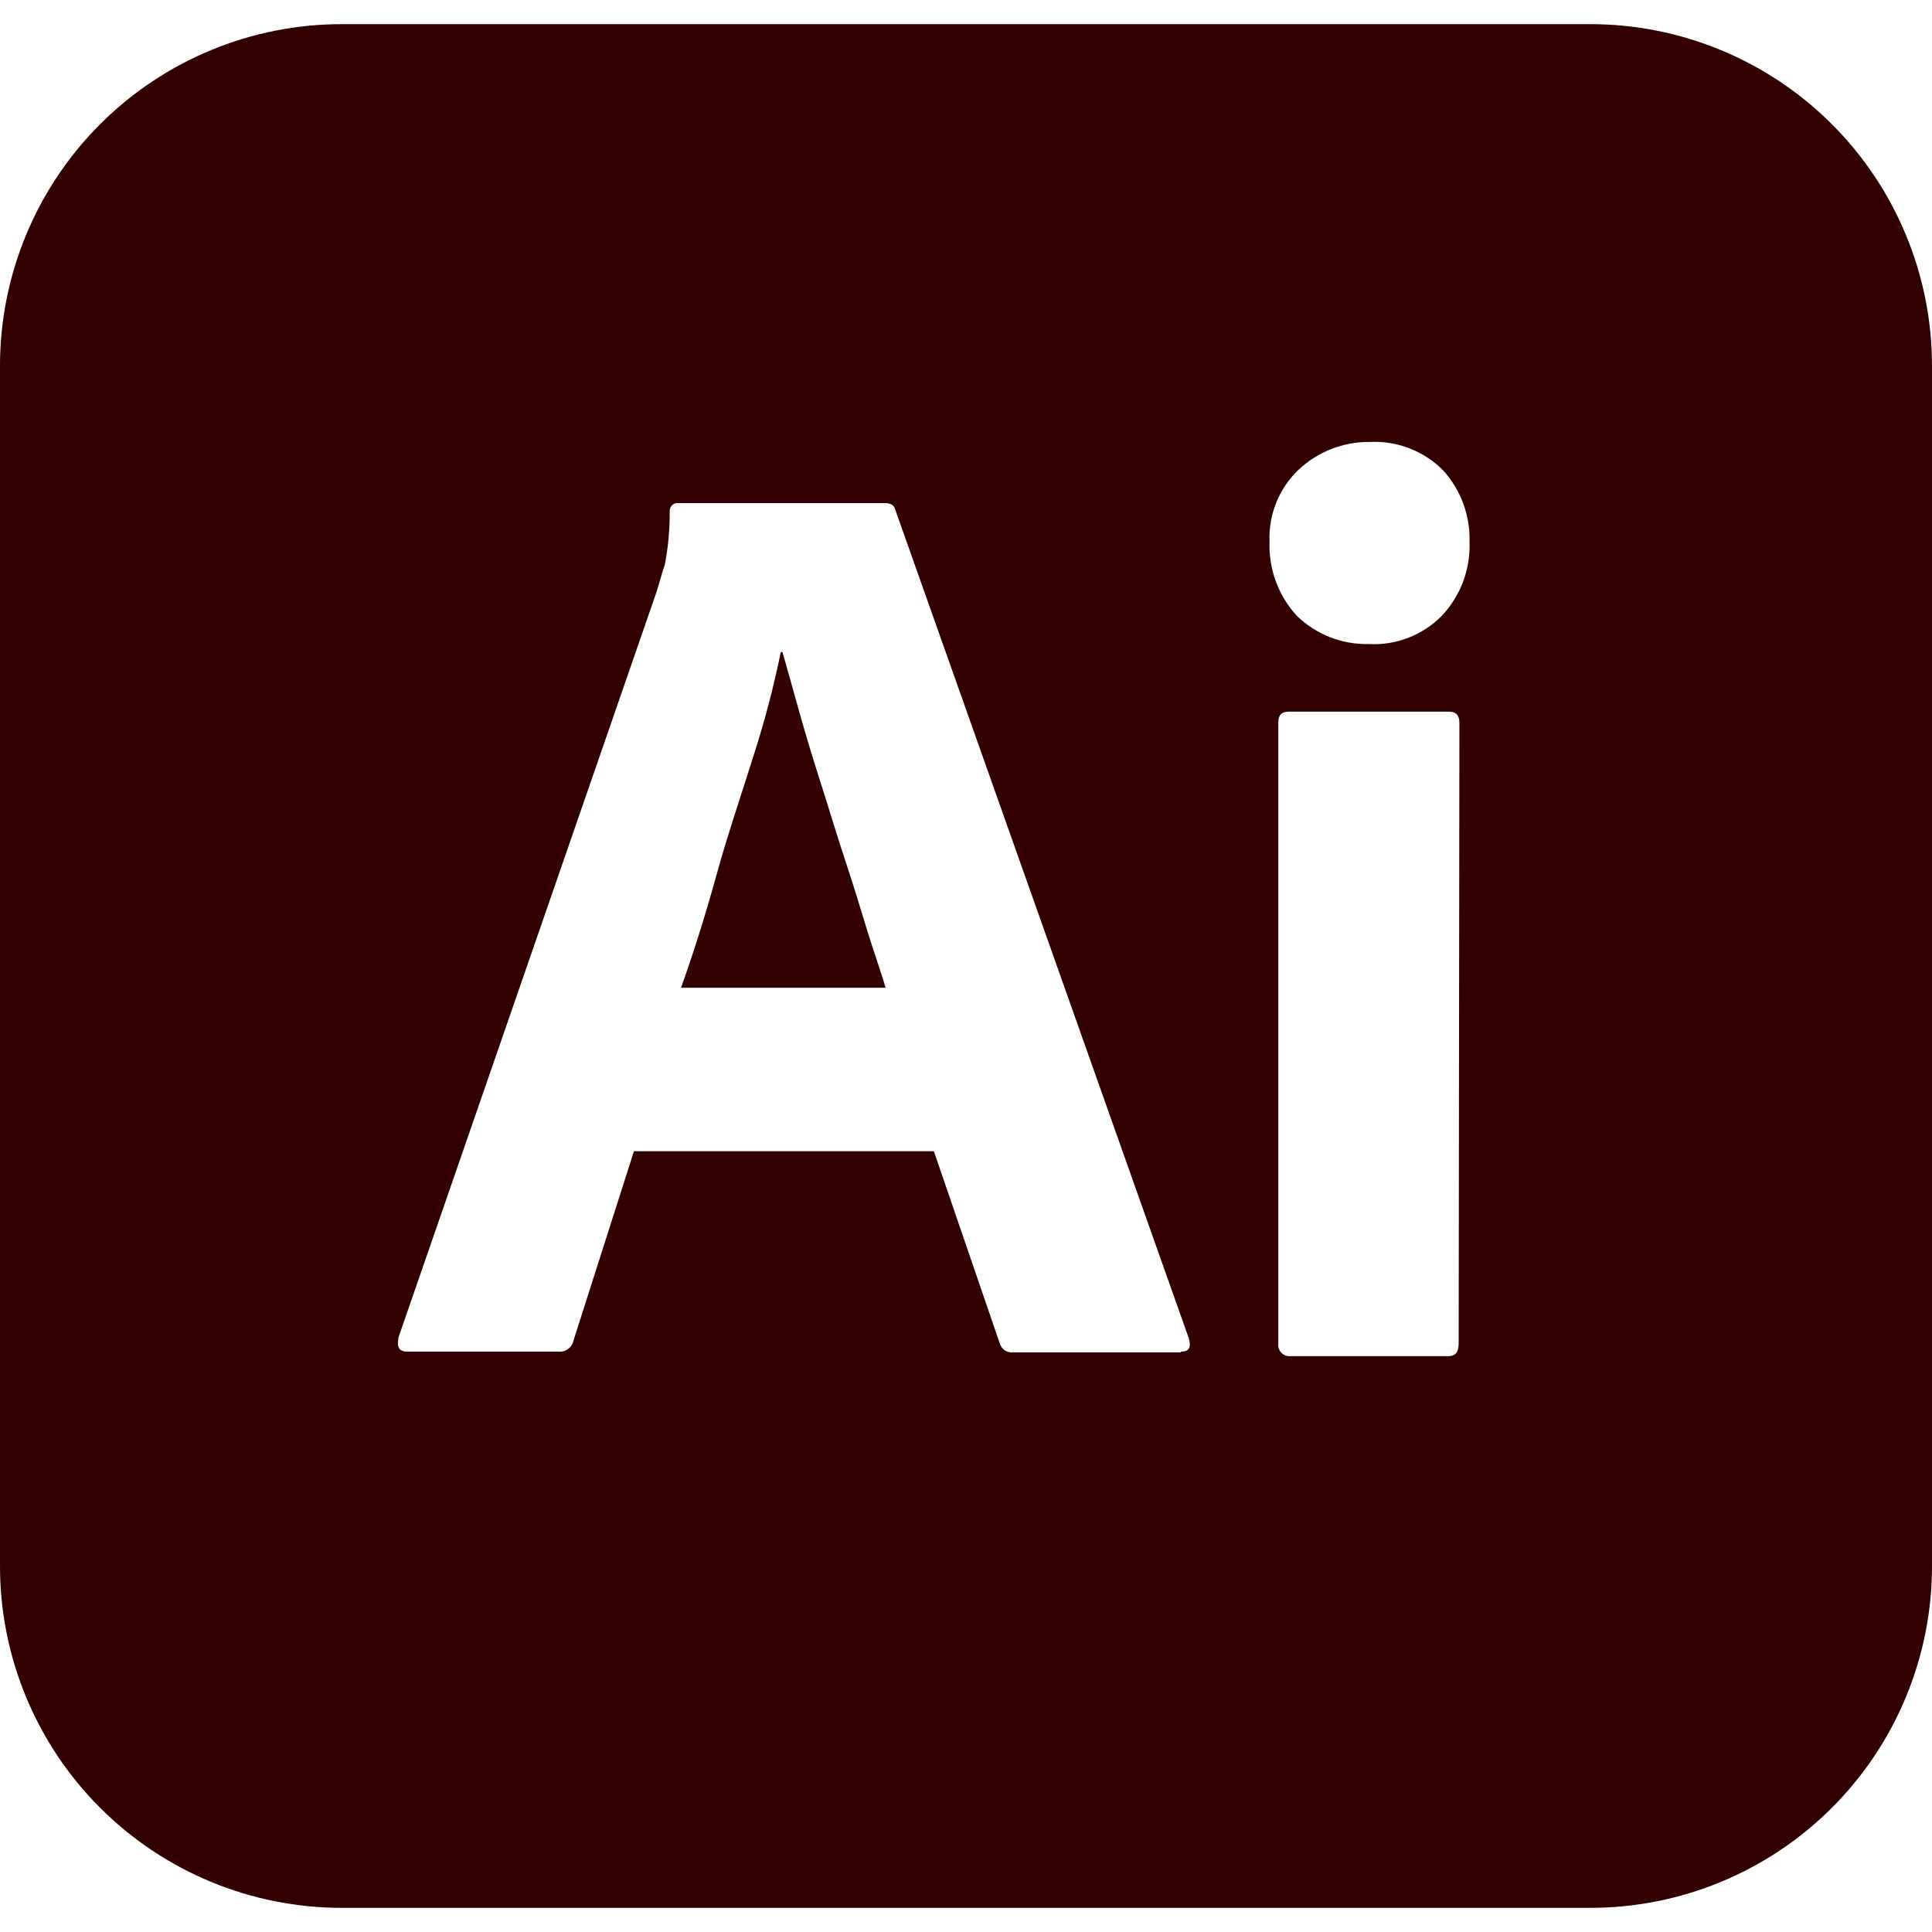
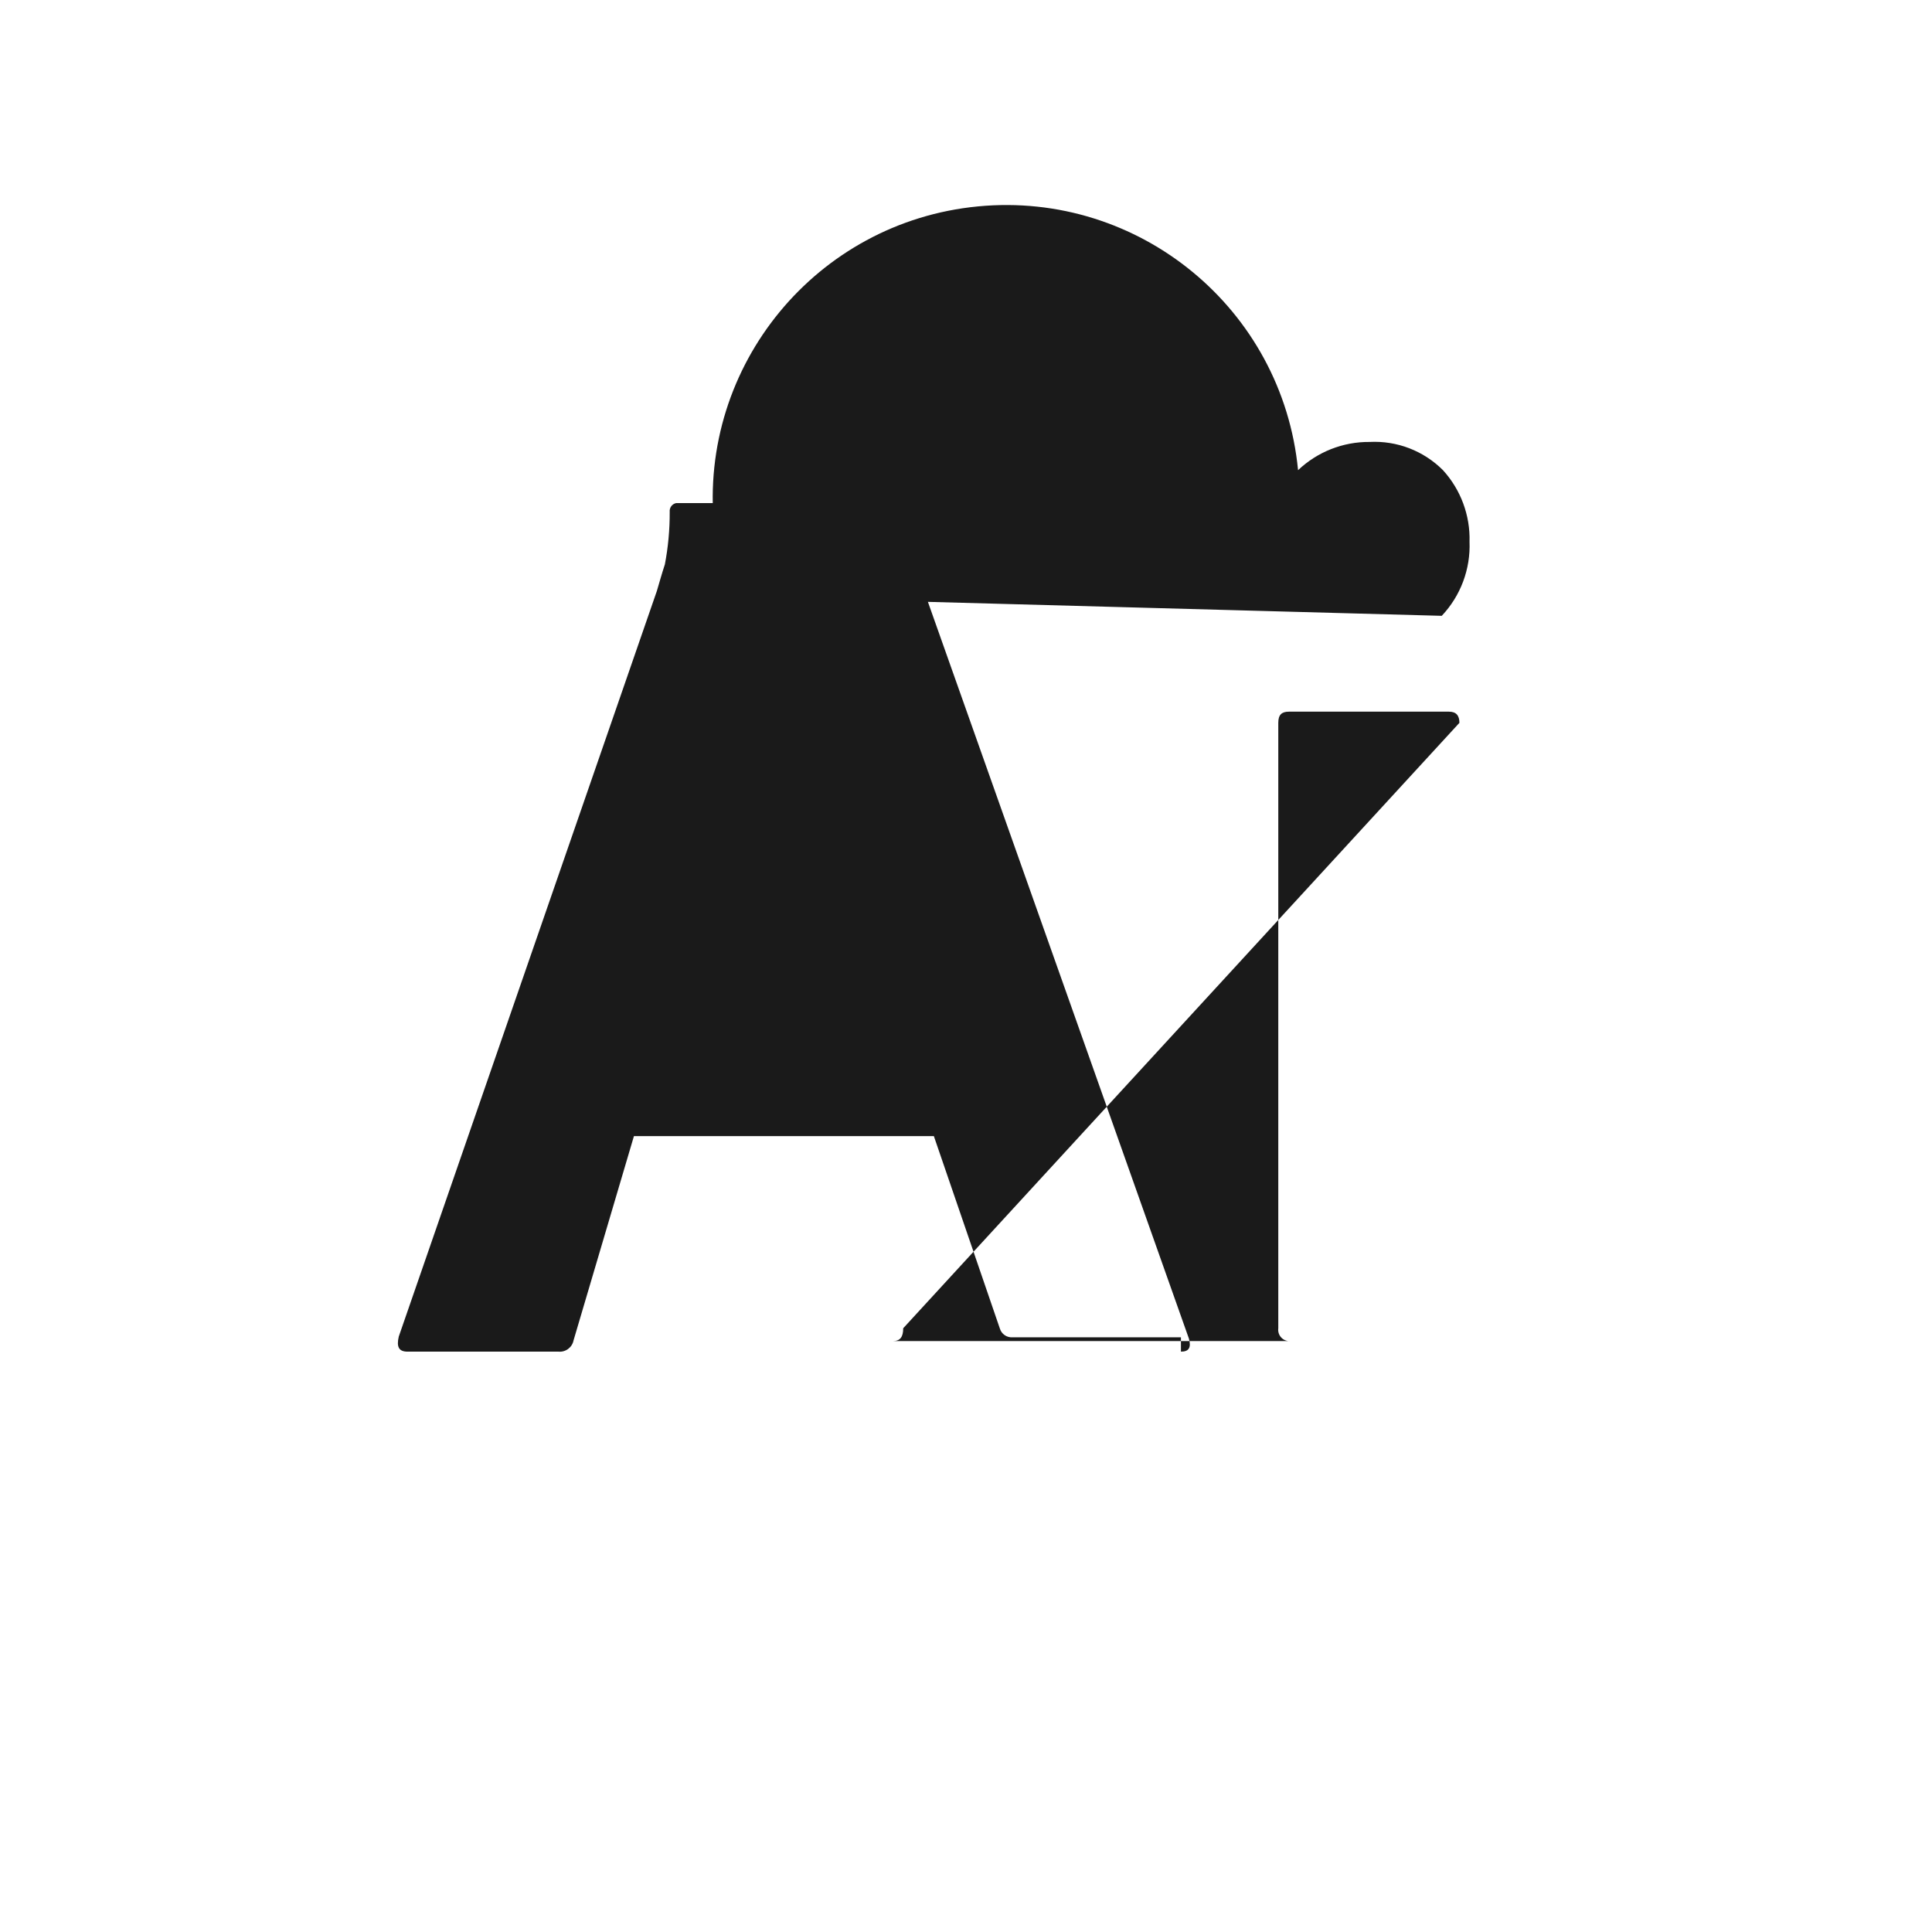
- <svg xmlns="http://www.w3.org/2000/svg" data-name="Layer 1" viewBox="0 0 128 128">
-   <path fill="#330000" d="M105.33 1.6H22.67A22.64 22.64 0 0 0 0 24.27v79.46a22.64 22.64 0 0 0 22.67 22.67h82.66A22.64 22.64 0 0 0 128 103.73V24.27A22.64 22.64 0 0 0 105.33 1.6Zm-27.09 88H67.09a.82.82 0 0 1-.85-.59l-4.37-12.74H42L38 88.8a.93.93 0 0 1-1 .75H27c-.58 0-.74-.32-.58-1l17.1-49.4c.16-.54.32-1.12.53-1.76a18.14 18.14 0 0 0 .32-3.47.54.54 0 0 1 .43-.59h13.81c.43 0 .64.16.7.43l19.46 54.93c.16.59 0 .86-.53.86Zm18.4-.6c0 .59-.21.85-.69.85H85.49a.75.75 0 0 1-.8-.85V47.89c0-.53.22-.74.7-.74H96c.48 0 .69.26.69.74Zm-1.12-48.2a6.3 6.3 0 0 1-4.85 1.87 6.61 6.61 0 0 1-4.75-1.87 6.87 6.87 0 0 1-1.81-4.91A6.23 6.23 0 0 1 86 31.15a6.8 6.8 0 0 1 4.74-1.87 6.4 6.4 0 0 1 4.86 1.87 6.75 6.75 0 0 1 1.76 4.74 6.76 6.76 0 0 1-1.84 4.91ZM58.67 65.44H45.12c.8-2.24 1.6-4.75 2.35-7.47s1.65-5.33 2.45-7.89a64.65 64.65 0 0 0 1.81-6.88h.11c.37 1.28.75 2.67 1.17 4.16s.91 3.09 1.44 4.75 1 3.25 1.55 4.9 1 3.15 1.44 4.59.91 2.72 1.23 3.84Z" />
+ <svg xmlns="http://www.w3.org/2000/svg" viewBox="0 0 128 128">
+   <path fill="#1a1a1a" d="M78.24 88.6H67.09a.82.82 0 0 1-.85-.59l-4.37-12.74H42L38 88.8a.93.93 0 0 1-1 .75H27c-.58 0-.74-.32-.58-1l17.1-49.4c.16-.54.32-1.12.53-1.76a18.14 18.14 0 0 0 .32-3.47.54.54 0 0 1 .43-.59h13.81c.43 0 .64.16.7.43l19.46 54.93c.16.59 0 .86-.53.86zm-18.4-.6c0 .59-.21.85-.69.85H85.49a.75.75 0 0 1-.8-.85V47.89c0-.53.22-.74.7-.74H96c.48 0 .69.26.69.74zm-1.12-48.2a6.3 6.3 0 0 1-4.85 1.87 6.61 6.61 0 0 1-4.75-1.87 6.87 6.87 0 0 1-1.81-4.91A6.23 6.23 0 0 1 86 31.15a6.8 6.8 0 0 1 4.74-1.87 6.4 6.4 0 0 1 4.86 1.87 6.75 6.75 0 0 1 1.76 4.74 6.76 6.76 0 0 1-1.84 4.91zM58.67 65.44H45.12c.8-2.24 1.6-4.75 2.35-7.47s1.65-5.33 2.45-7.89a64.65 64.65 0 0 0 1.81-6.88h.11c.37 1.28.75 2.67 1.17 4.16s.91 3.09 1.44 4.75 1 3.25 1.55 4.9 1 3.15 1.44 4.59.91 2.72 1.23 3.84z" />
</svg>
